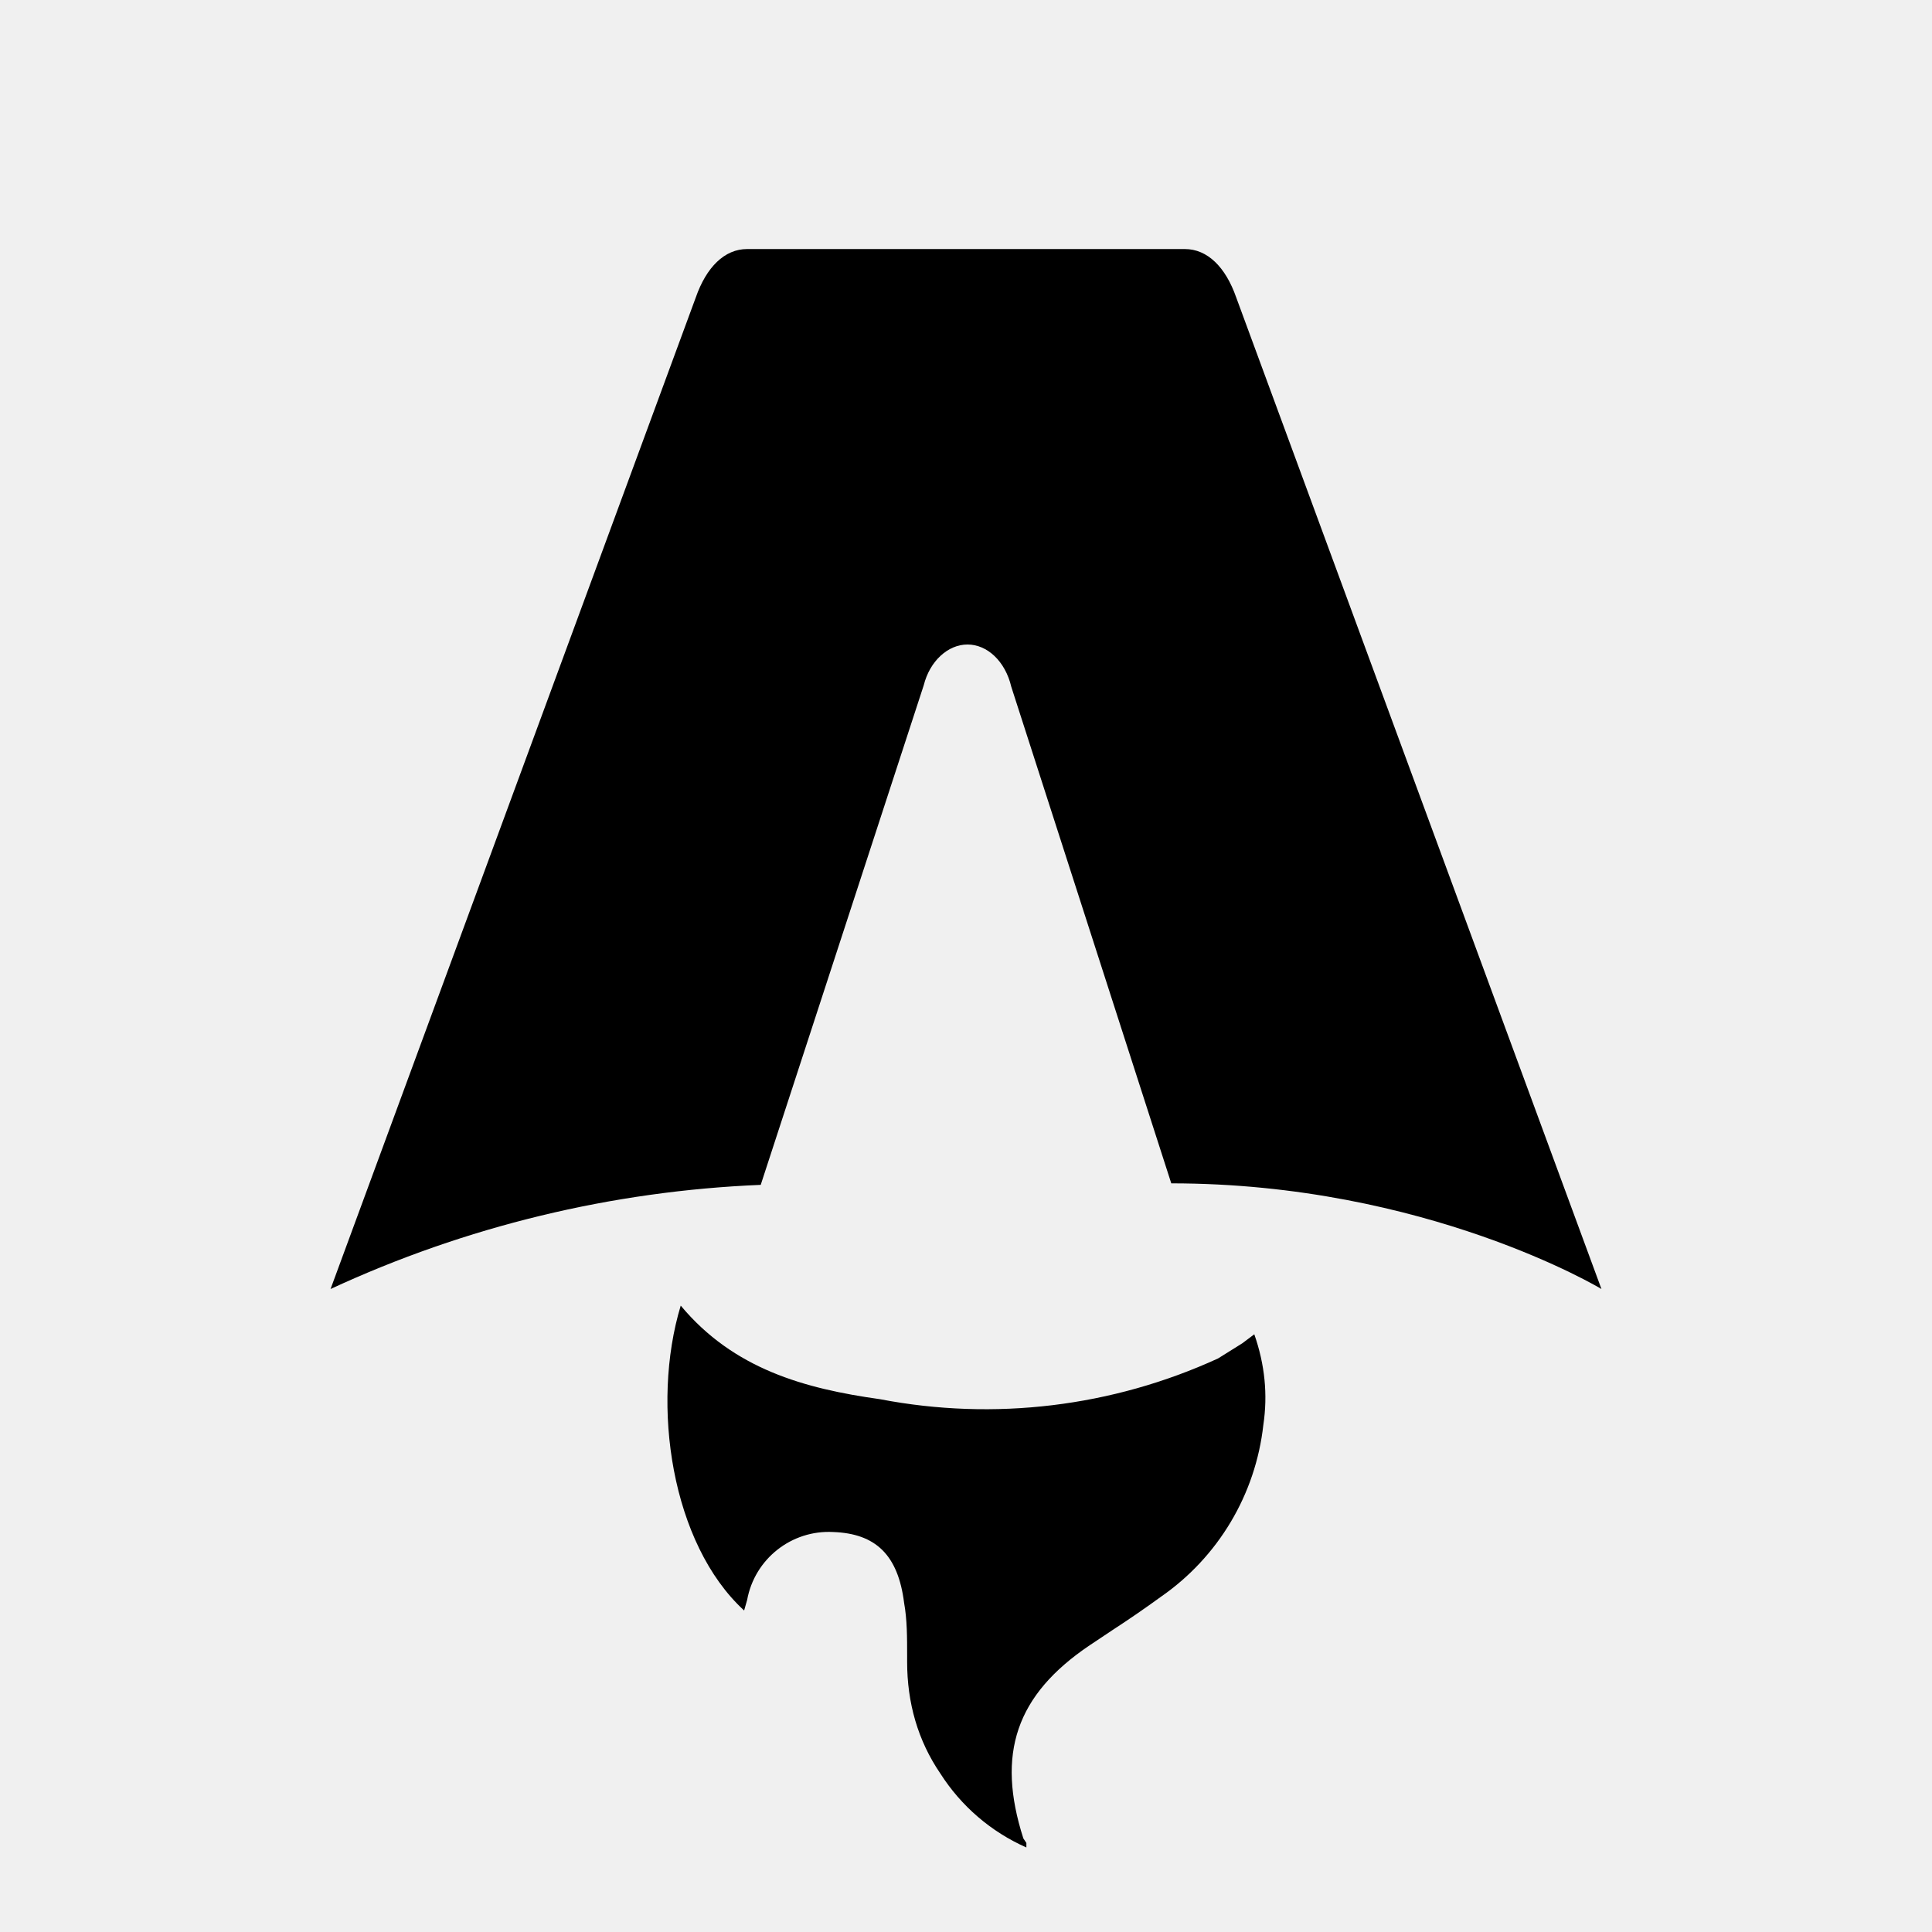
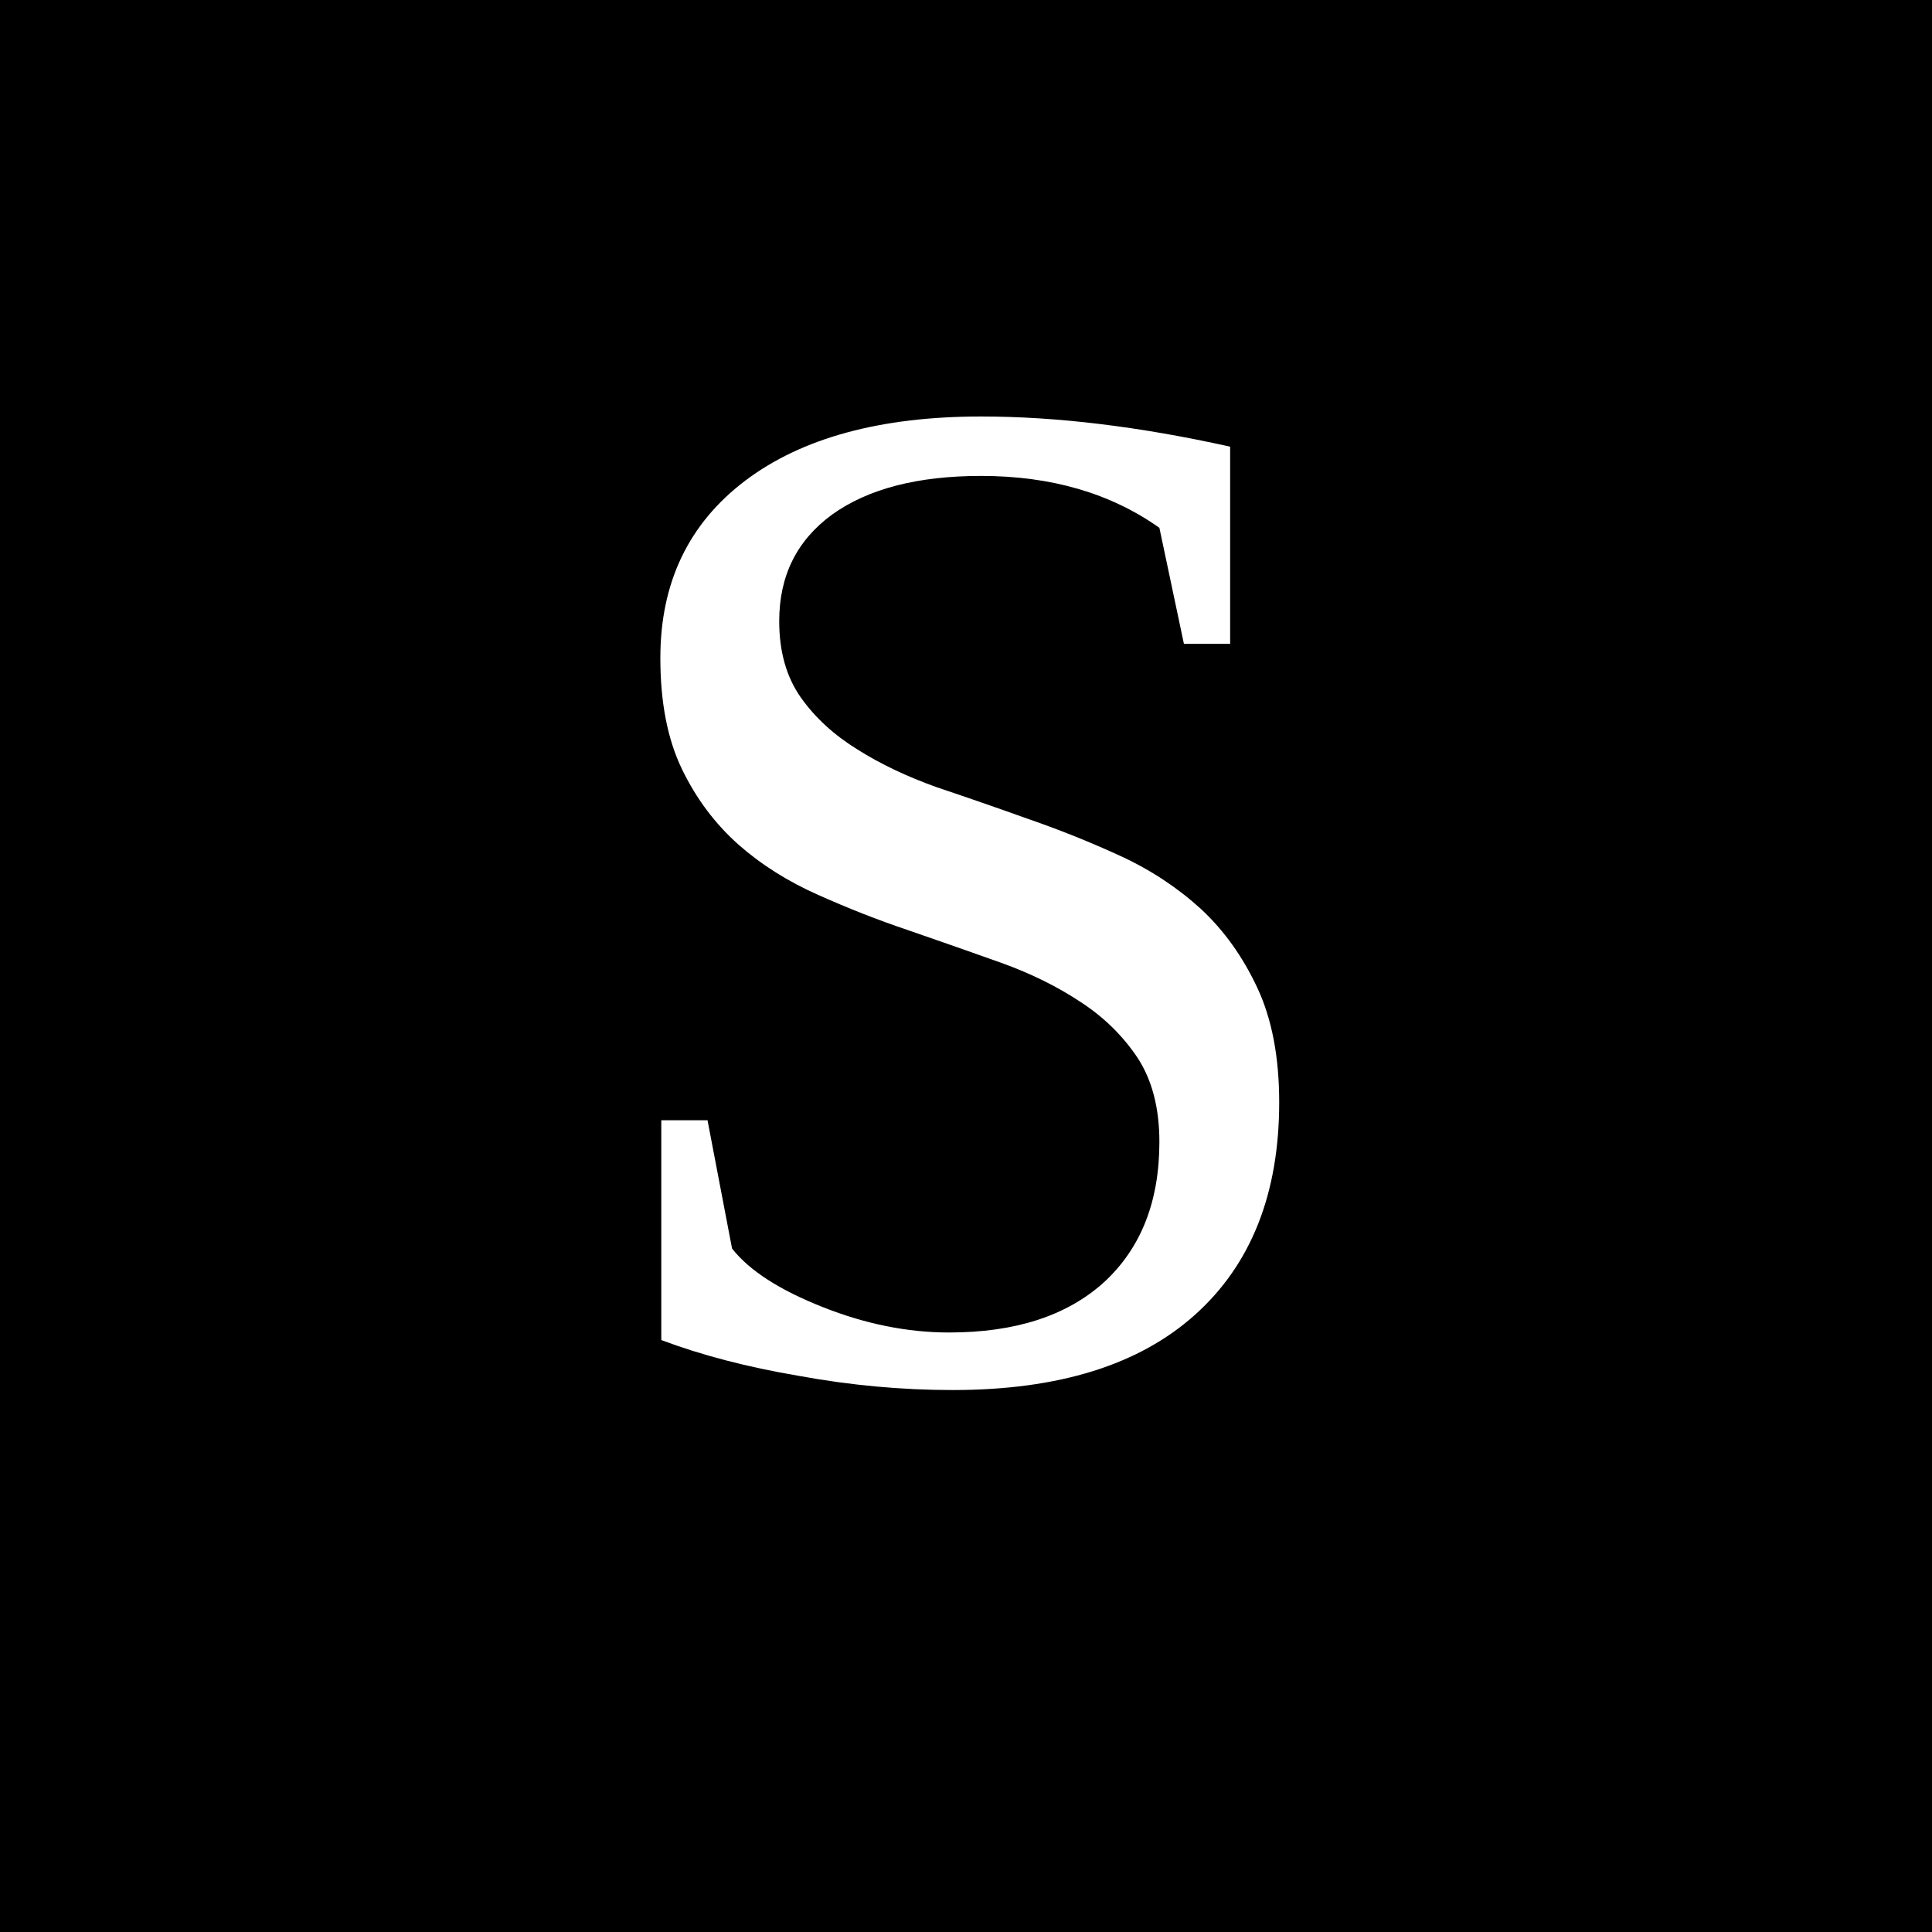
- <svg xmlns="http://www.w3.org/2000/svg" fill="none" viewBox="0 0 128 128">
-   <path d="M50.4 78.5a75.1 75.1 0 0 0-28.5 6.9l24.2-65.7c.7-2 1.9-3.2 3.4-3.2h29c1.5 0 2.7 1.2 3.4 3.2l24.2 65.7s-11.6-7-28.5-7L67 45.5c-.4-1.7-1.6-2.8-2.9-2.8-1.3 0-2.5 1.1-2.9 2.7L50.4 78.5Zm-1.1 28.2Zm-4.2-20.2c-2 6.6-.6 15.8 4.2 20.2a17.5 17.5 0 0 1 .2-.7 5.5 5.5 0 0 1 5.7-4.5c2.8.1 4.3 1.5 4.7 4.7.2 1.1.2 2.3.2 3.5v.4c0 2.7.7 5.2 2.2 7.4a13 13 0 0 0 5.7 4.9v-.3l-.2-.3c-1.8-5.6-.5-9.5 4.4-12.8l1.5-1a73 73 0 0 0 3.2-2.2 16 16 0 0 0 6.8-11.4c.3-2 .1-4-.6-6l-.8.6-1.6 1a37 37 0 0 1-22.4 2.7c-5-.7-9.7-2-13.2-6.2Z" />
-   <style>
-         path { fill: #000; }
-         @media (prefers-color-scheme: dark) {
-             path { fill: #FFF; }
-         }
-     </style>
+ <svg xmlns="http://www.w3.org/2000/svg" viewBox="0 0 32 32">
+   <rect width="32" height="32" fill="#000000" />
+   <text x="50%" y="54%" dominant-baseline="middle" text-anchor="middle" font-family="Georgia, 'Times New Roman', serif" font-size="24" font-weight="400" fill="#ffffff">S</text>
</svg>
